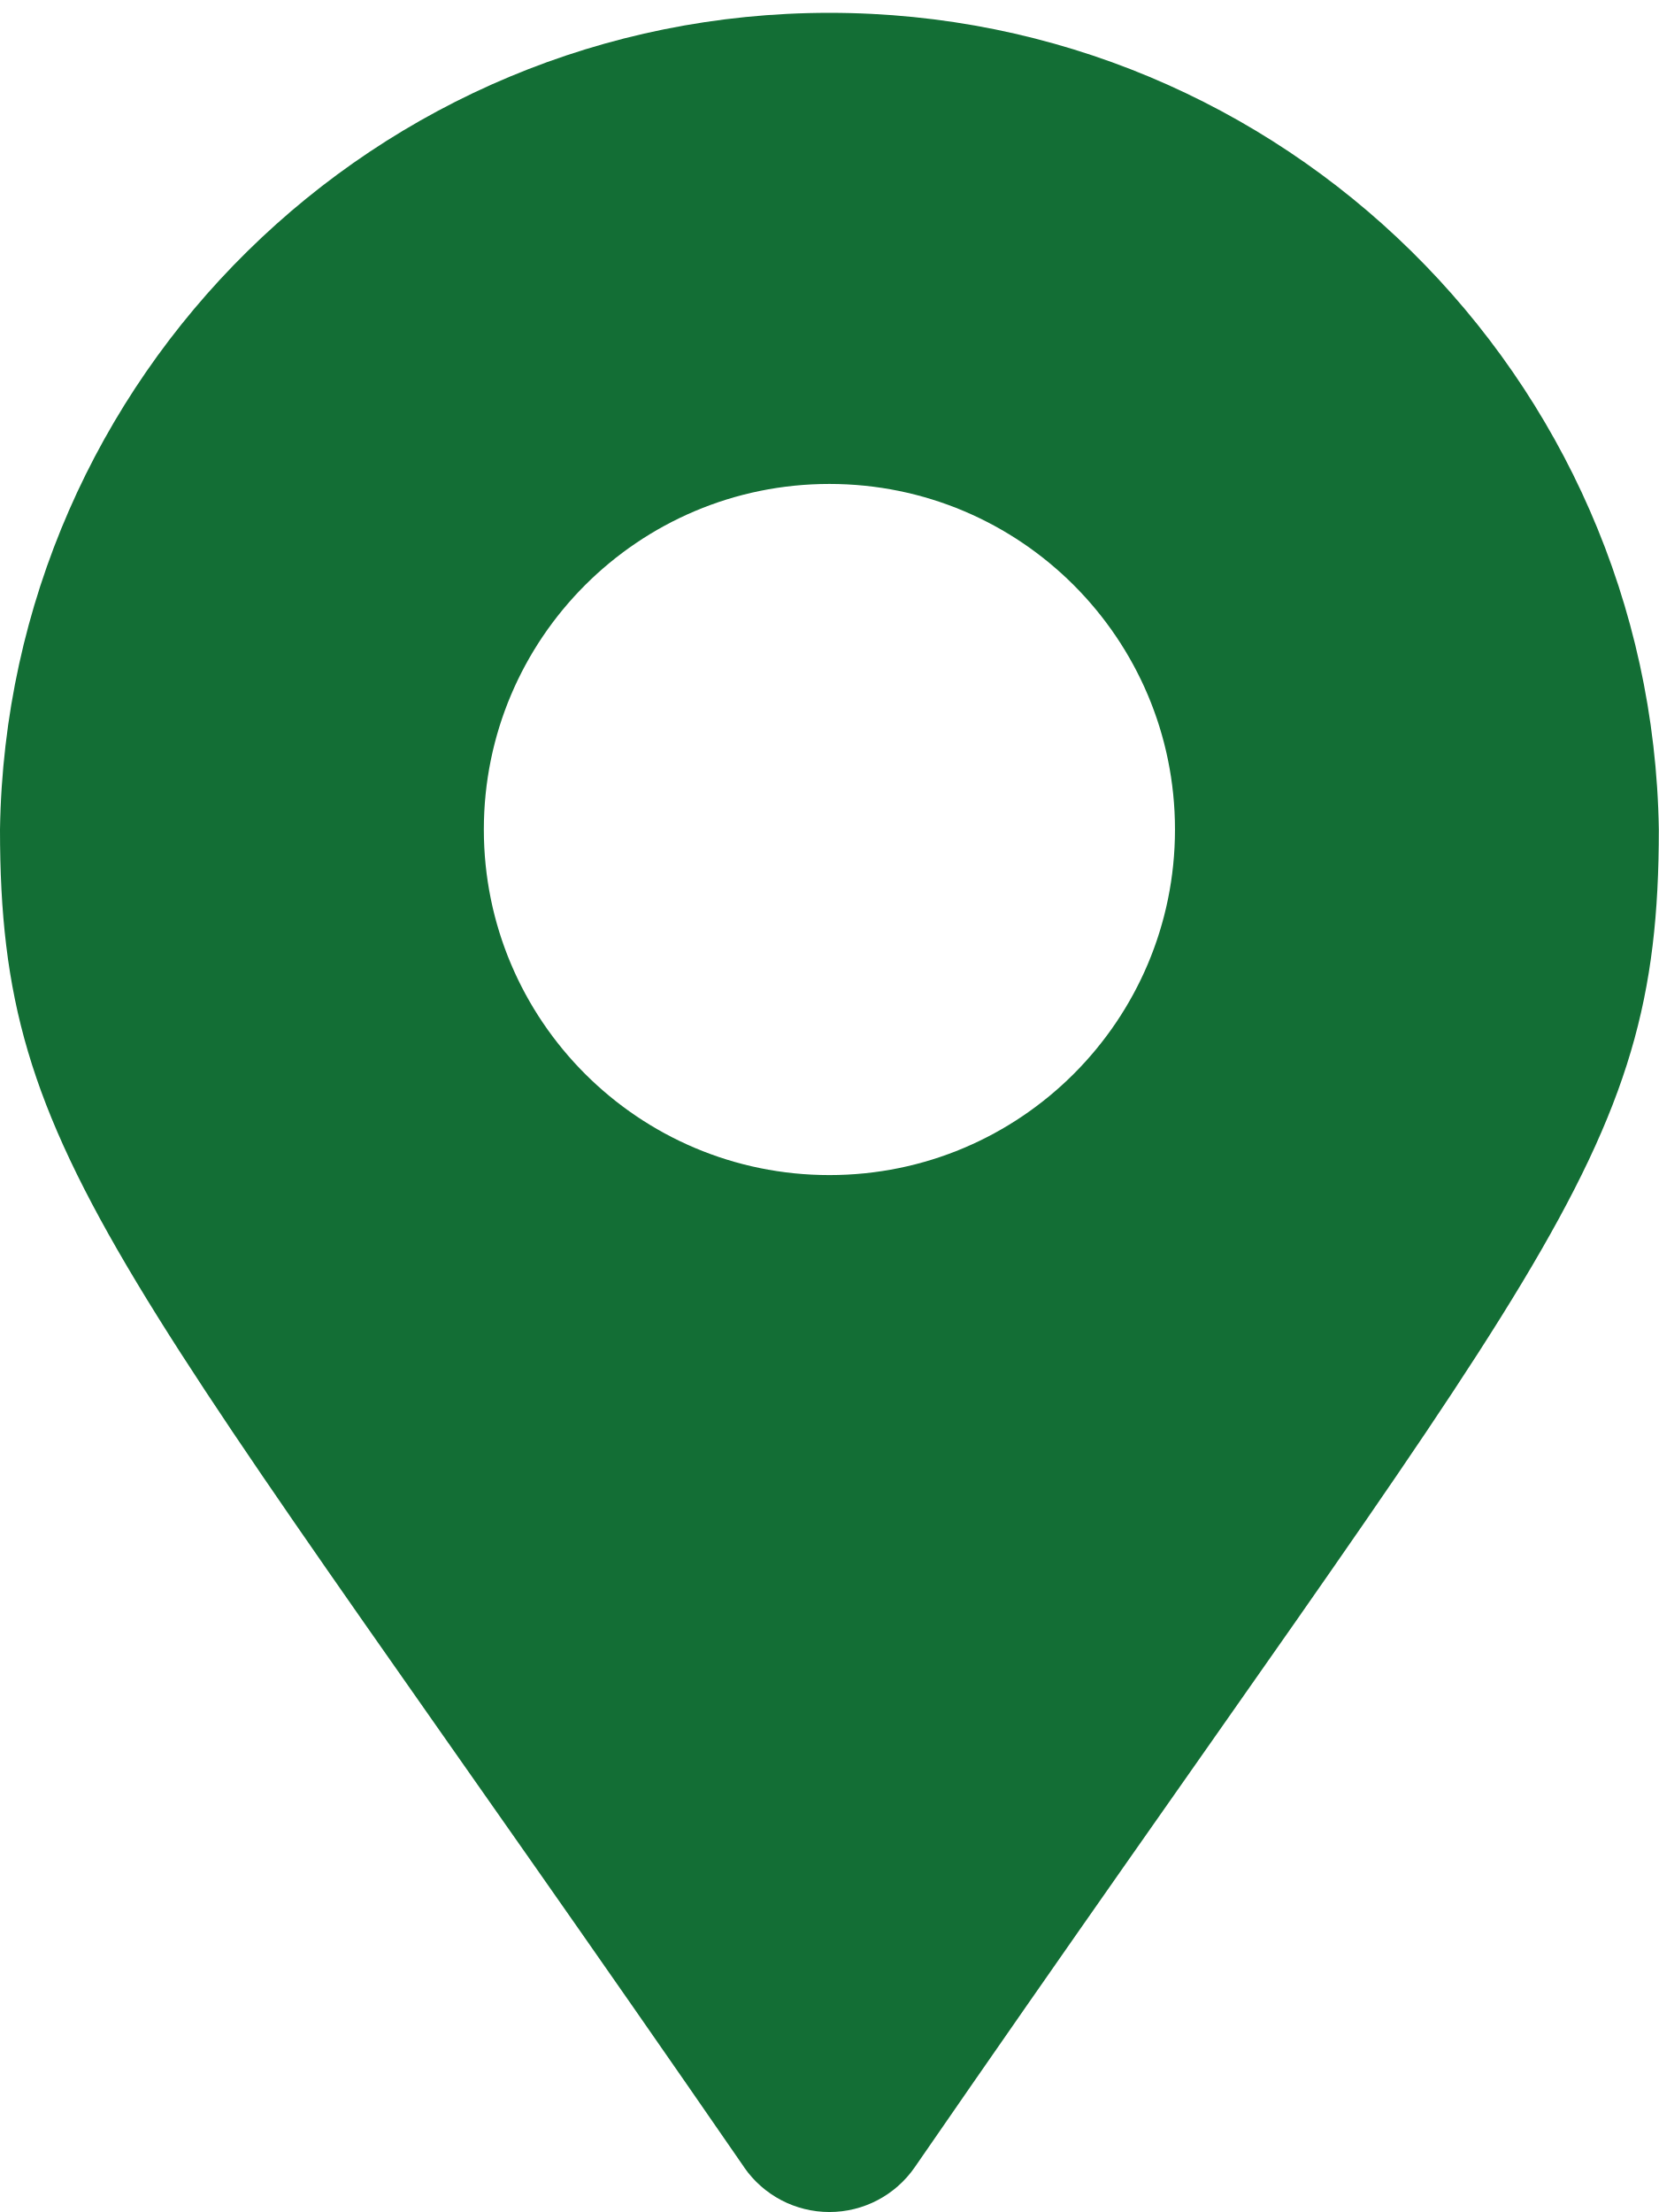
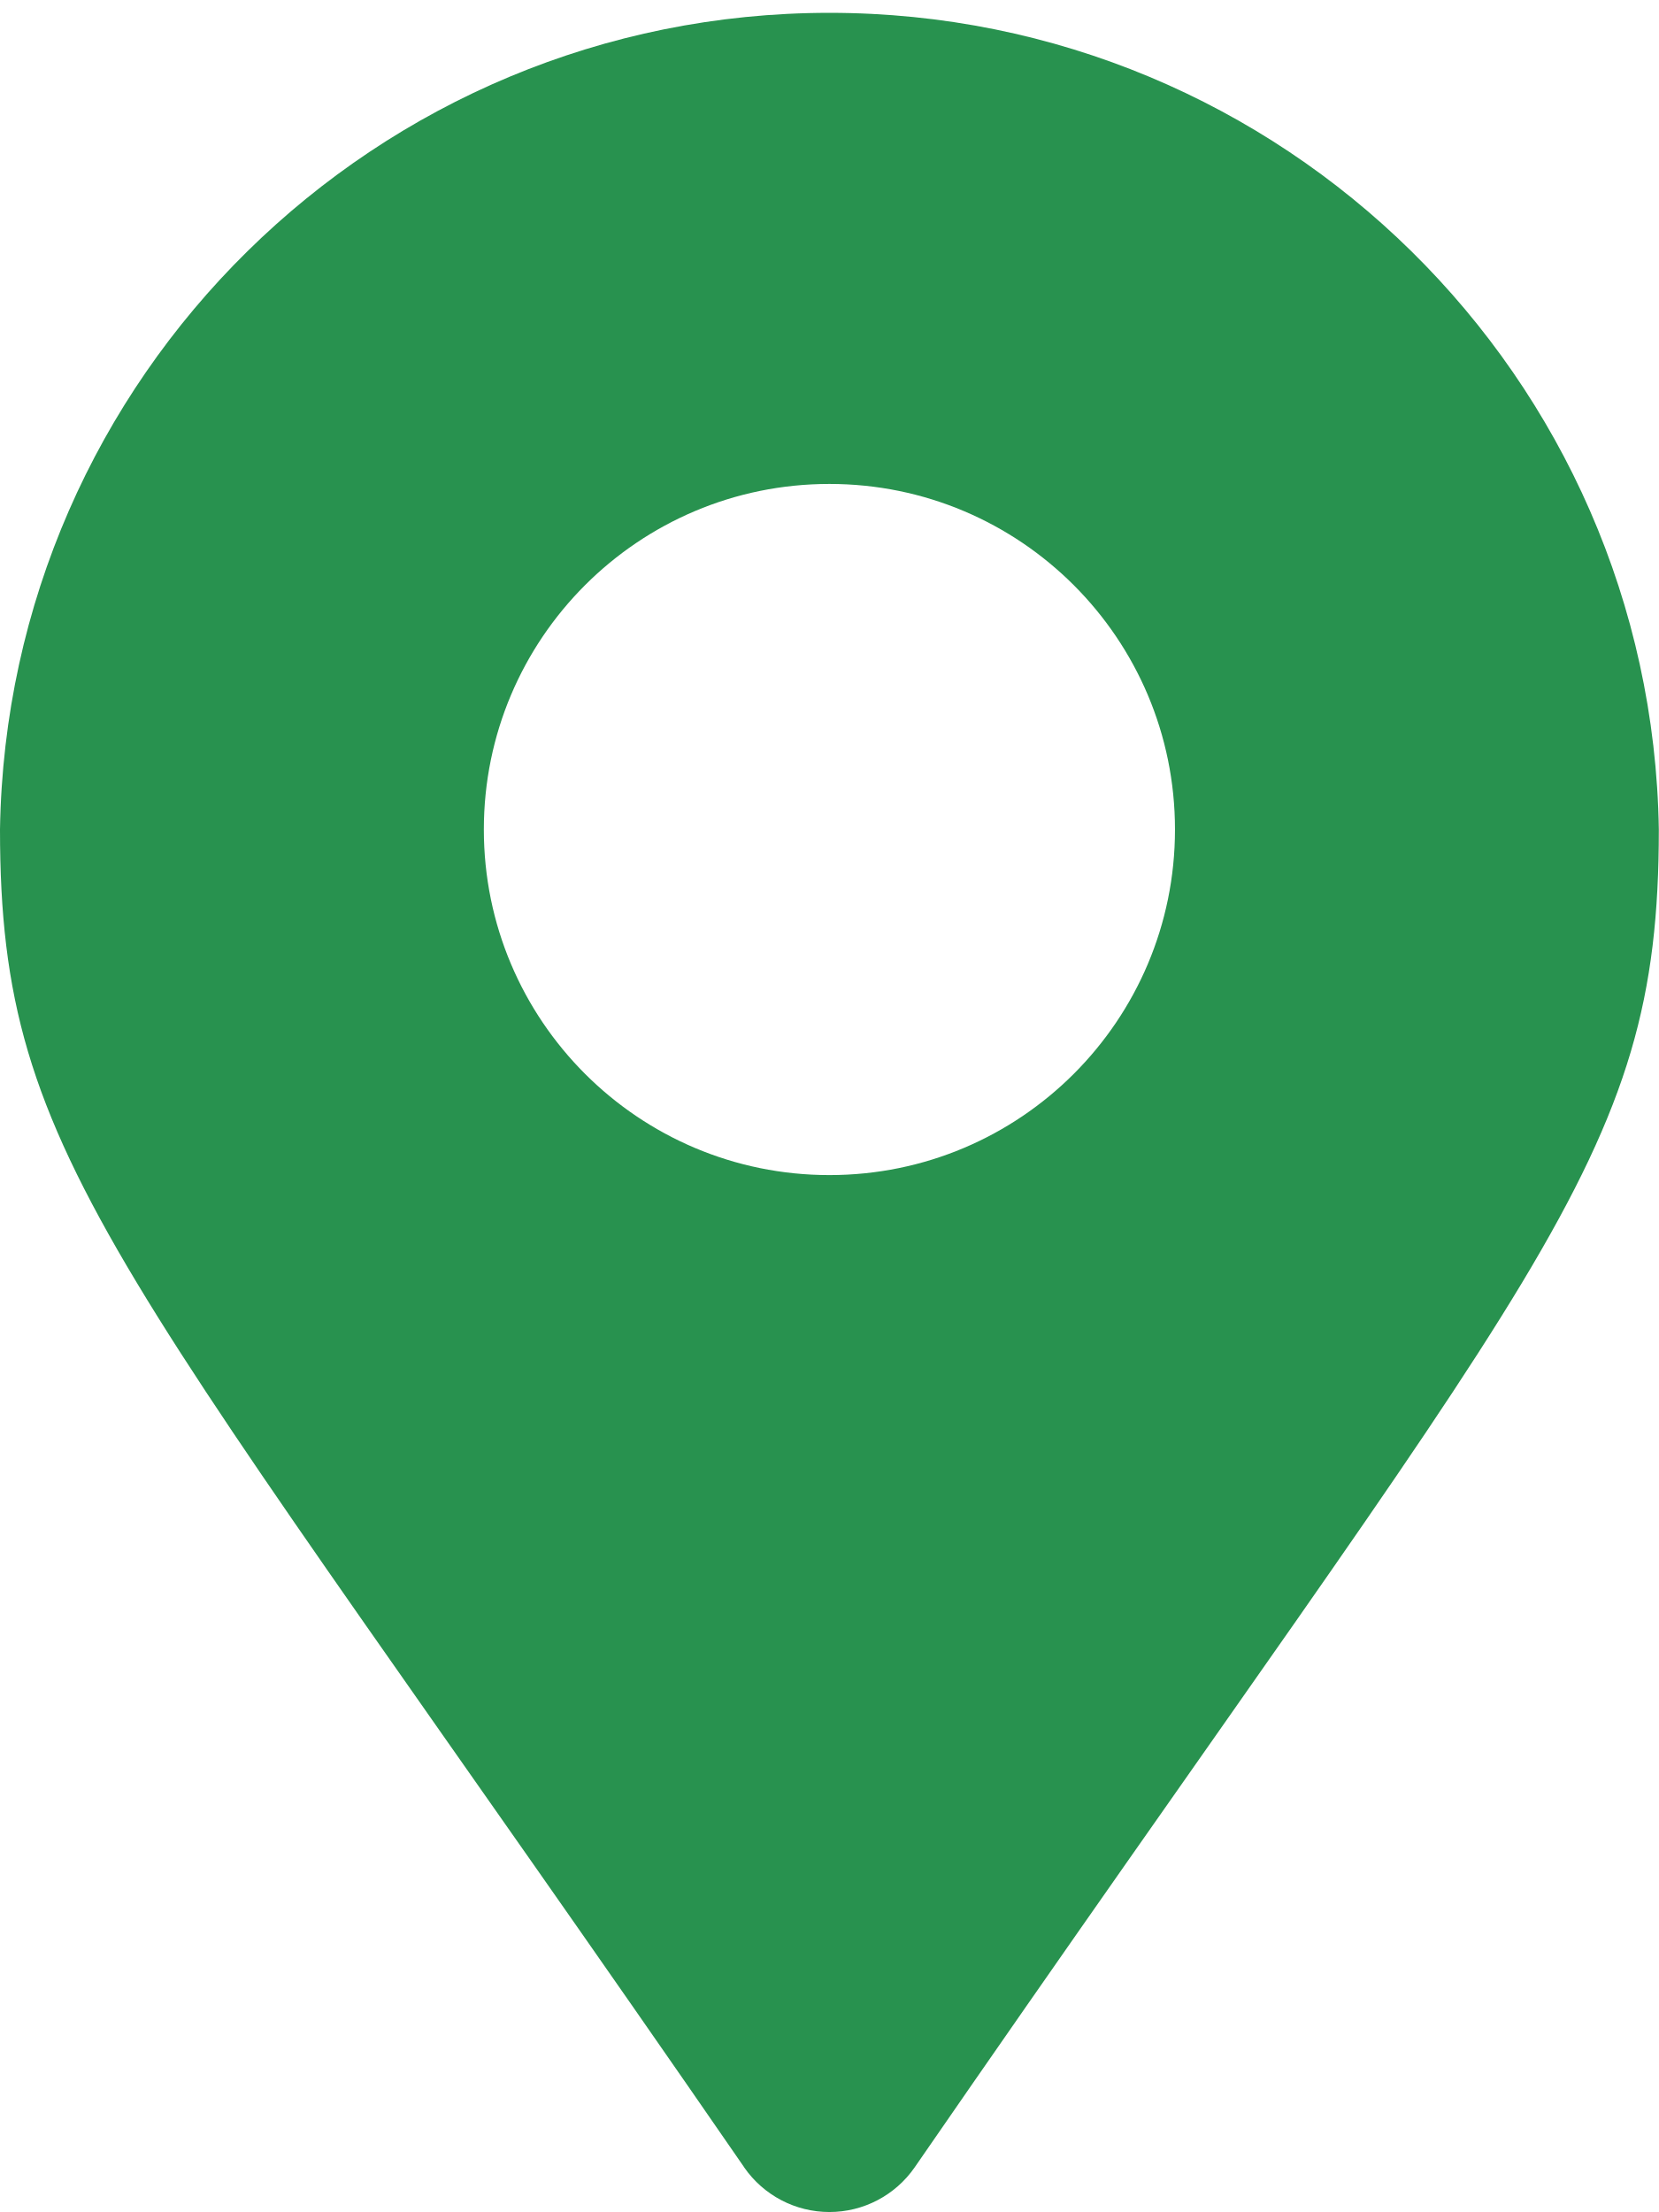
<svg xmlns="http://www.w3.org/2000/svg" width="16.701" height="22.269" viewBox="0 0 16.701 22.269">
-   <path id="Icon_awesome-map-marker-alt" data-name="Icon awesome-map-marker-alt" d="M7.492,21.819C1.173,12.658,0,11.718,0,8.351a8.351,8.351,0,0,1,16.7,0c0,3.367-1.173,4.307-7.492,13.469a1.044,1.044,0,0,1-1.716,0Zm.858-9.989A3.479,3.479,0,1,0,4.871,8.351,3.479,3.479,0,0,0,8.351,11.83Z" fill="#136e35" />
+   <path id="Icon_awesome-map-marker-alt" data-name="Icon awesome-map-marker-alt" d="M7.492,21.819C1.173,12.658,0,11.718,0,8.351a8.351,8.351,0,0,1,16.7,0c0,3.367-1.173,4.307-7.492,13.469a1.044,1.044,0,0,1-1.716,0Zm.858-9.989A3.479,3.479,0,1,0,4.871,8.351,3.479,3.479,0,0,0,8.351,11.83Z" fill="#28924f" />
</svg>
